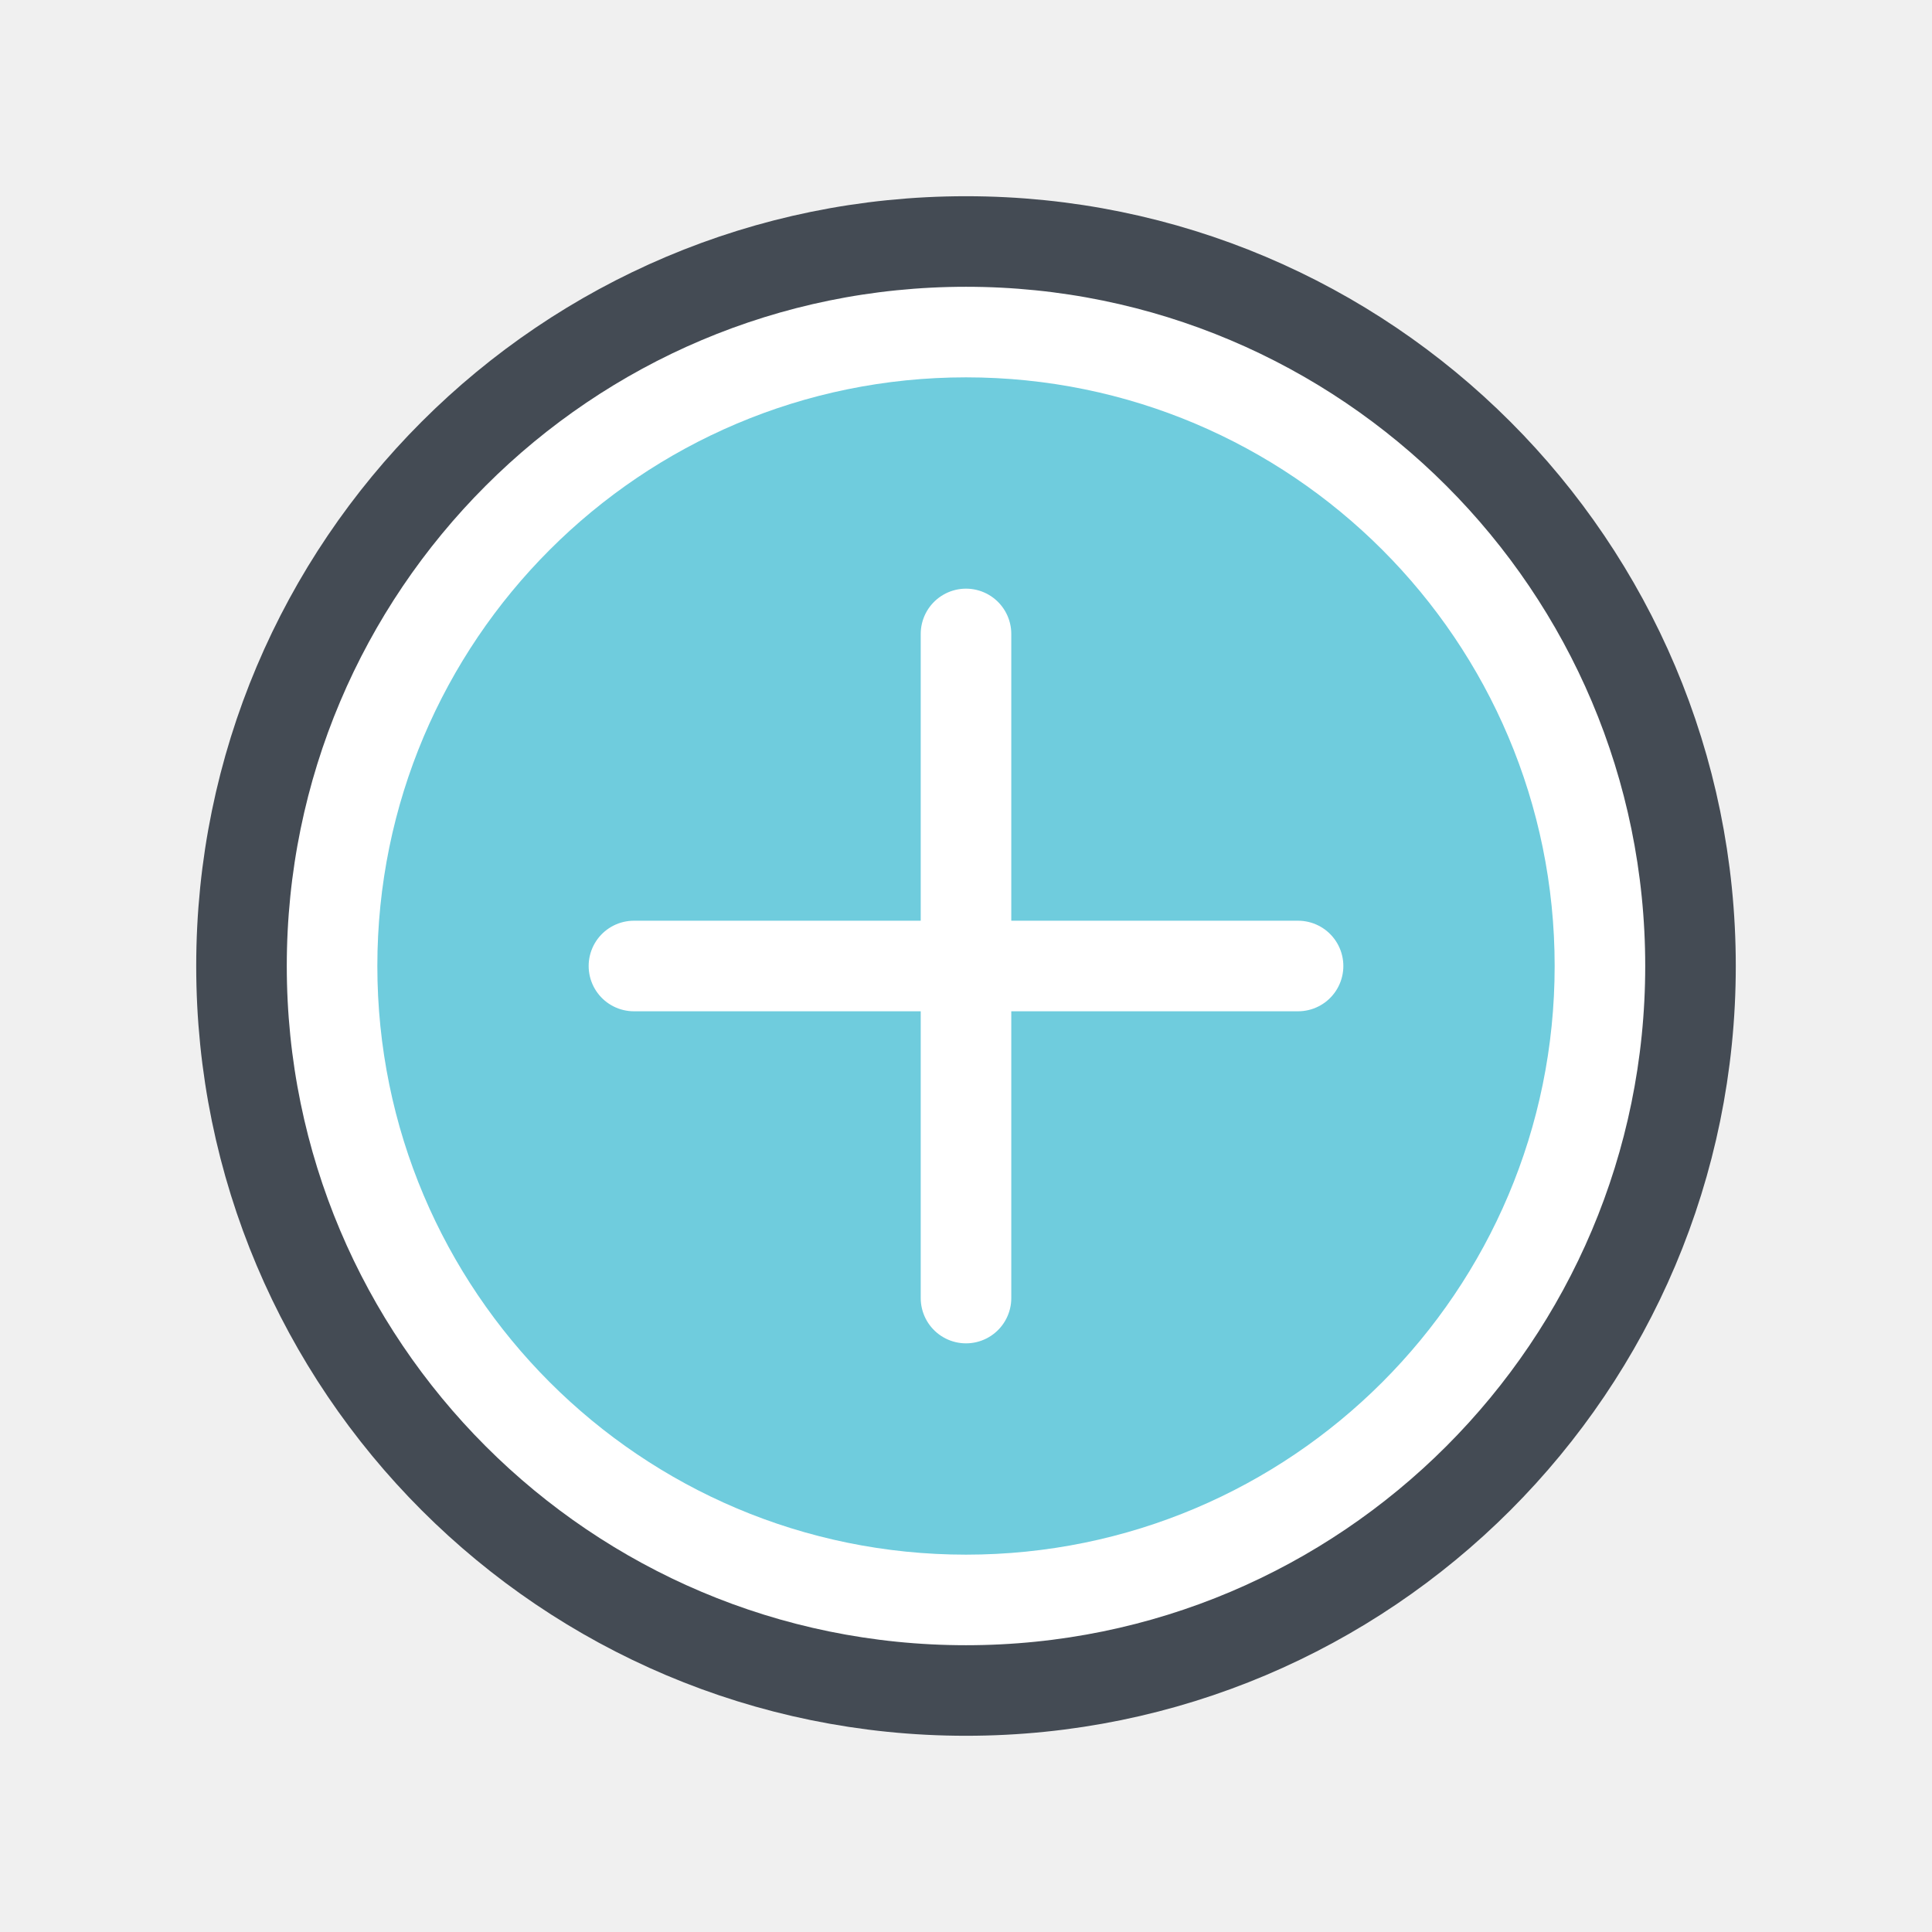
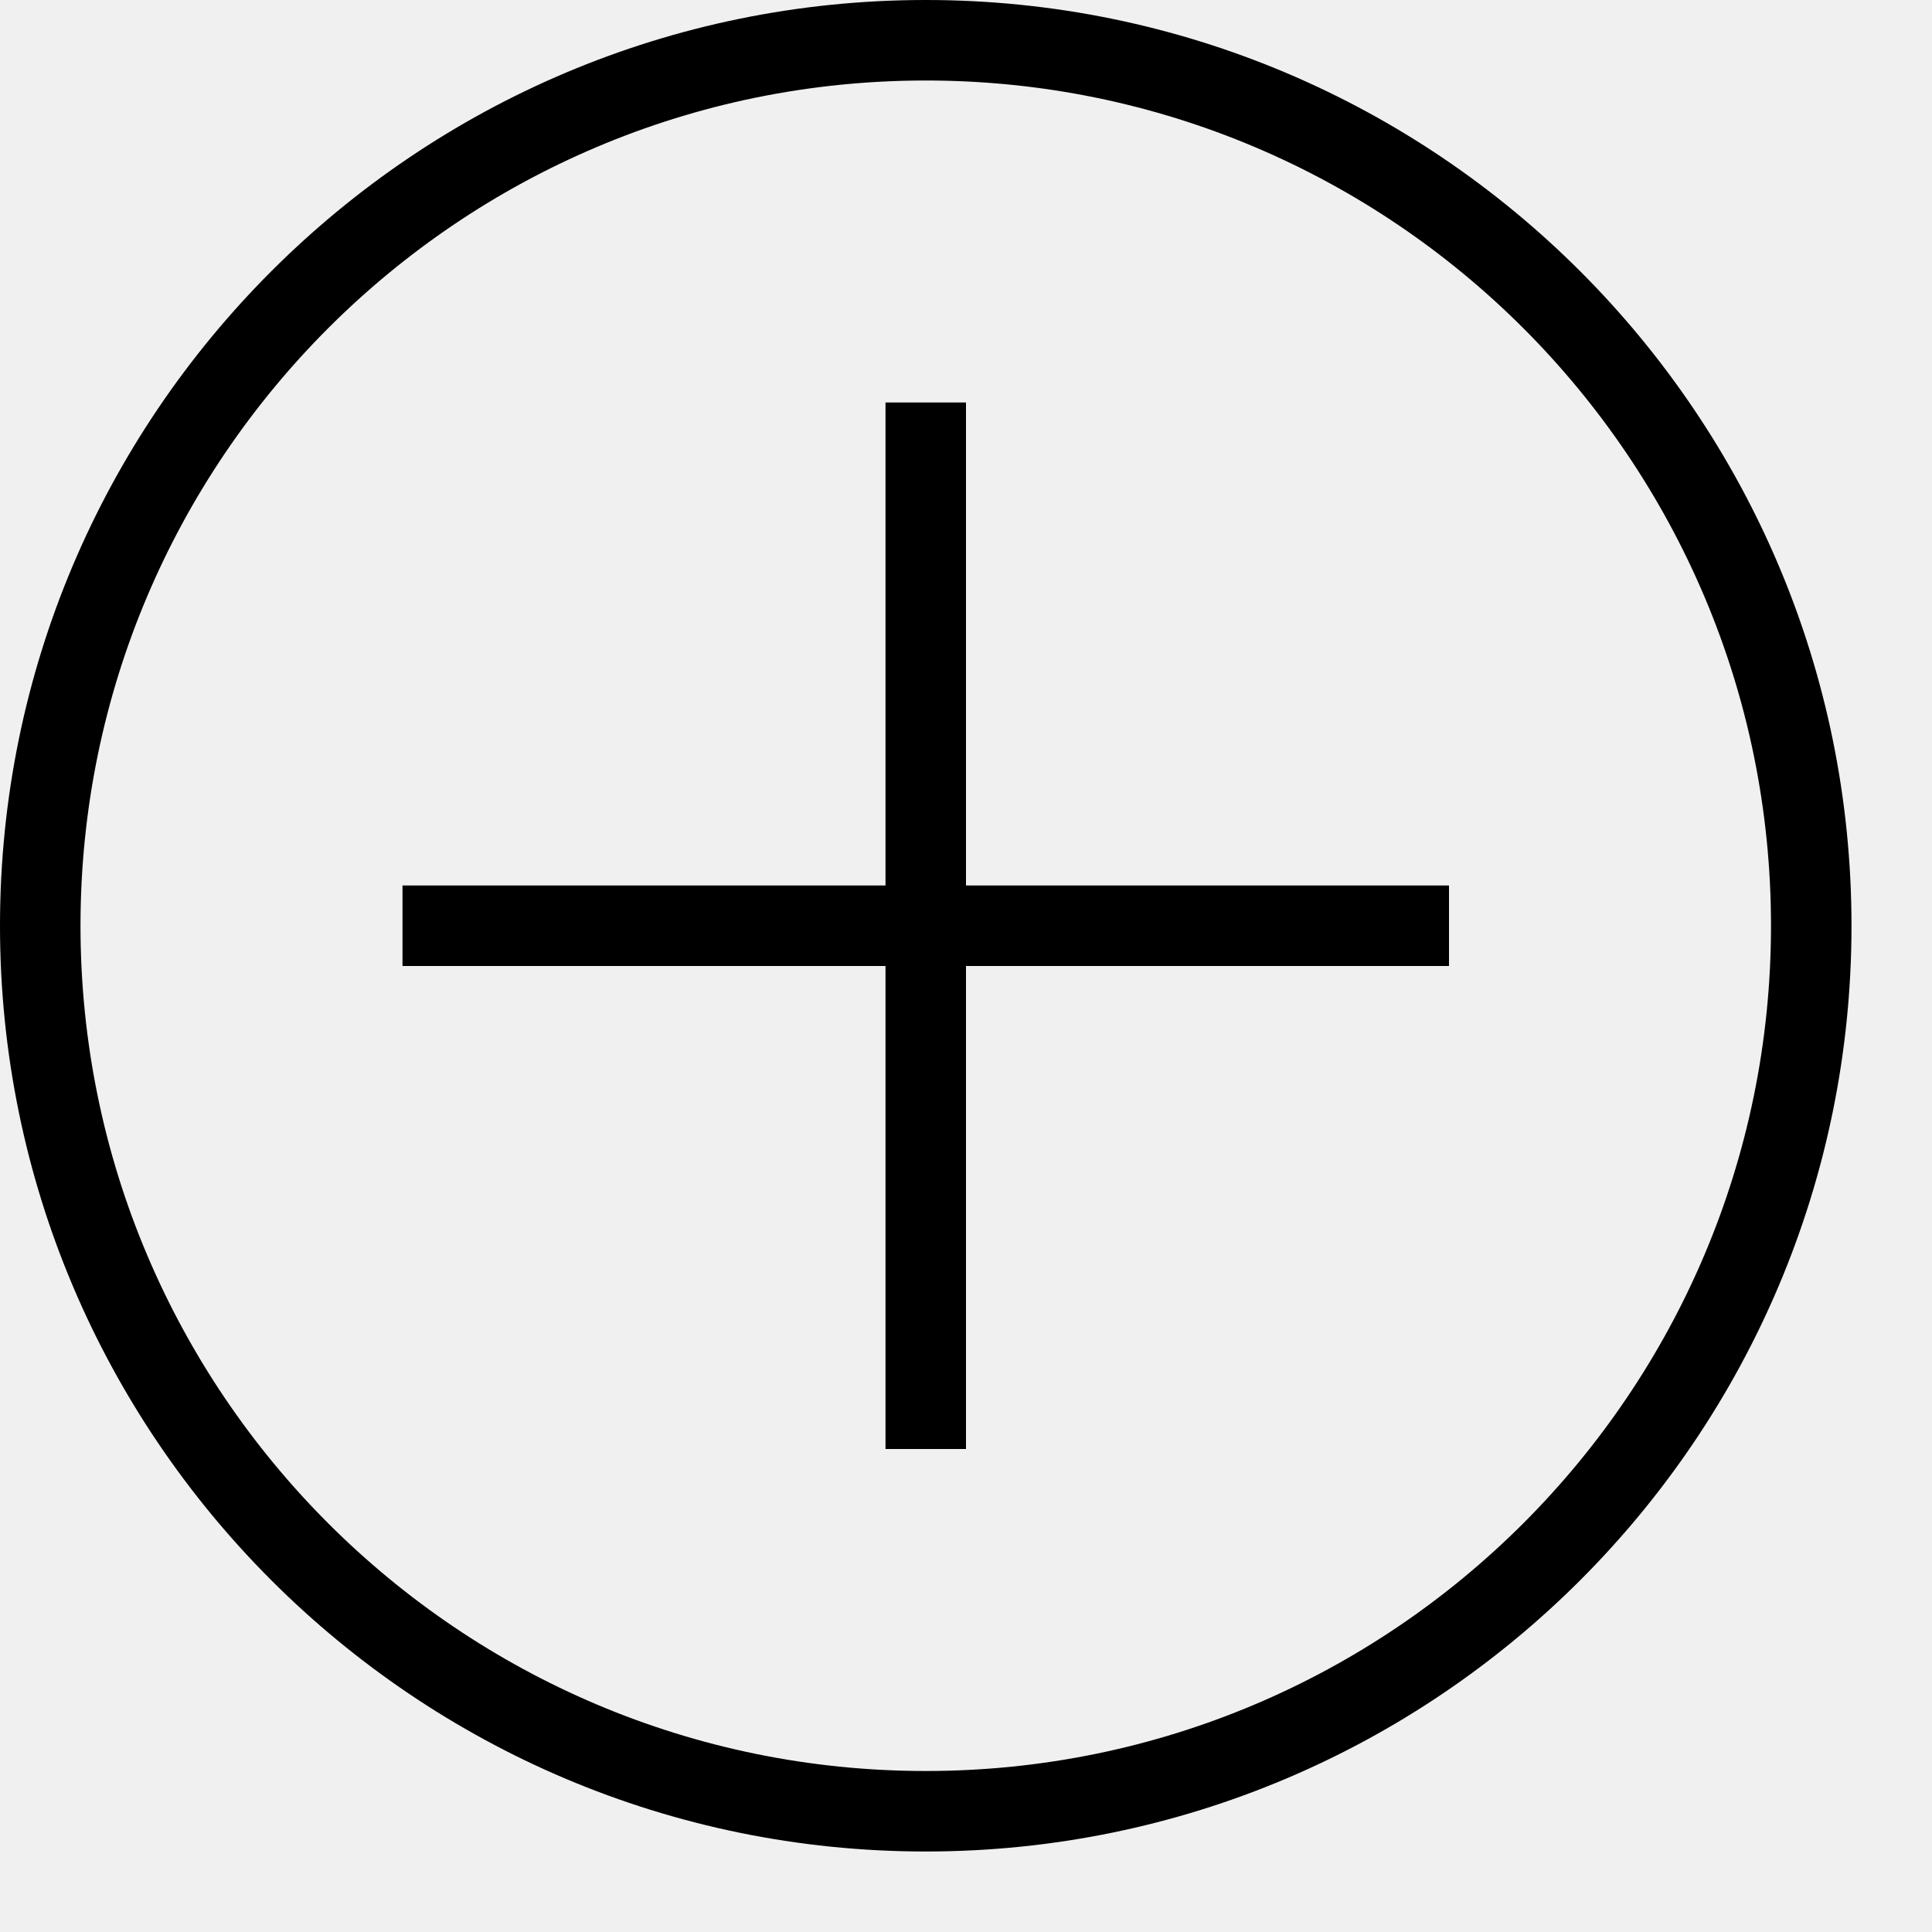
- <svg xmlns="http://www.w3.org/2000/svg" version="1.1" id="Layer_1" x="0px" y="0px" viewBox="0 0 128 128" style="enable-background:new 0 0 128 128;" xml:space="preserve" width="64px" height="64px">
-   <rect x="-368" y="-137" style="display:none;fill:#E0E0E0;" width="866" height="1018" />
-   <circle style="fill:#FFFFFF;" cx="64" cy="64" r="48" />
-   <circle style="fill:#6FCCDD;" cx="64" cy="64" r="39" />
-   <circle style="fill:none;stroke:#444B54;stroke-width:6;stroke-miterlimit:10;" cx="64" cy="64" r="48" />
-   <line style="fill:none;stroke:#FFFFFF;stroke-width:6;stroke-linecap:round;stroke-miterlimit:10;" x1="64" y1="42" x2="64" y2="86" />
-   <line style="fill:none;stroke:#FFFFFF;stroke-width:6;stroke-linecap:round;stroke-miterlimit:10;" x1="42" y1="64" x2="86" y2="64" />
+ <svg xmlns="http://www.w3.org/2000/svg" width="24" height="24" fill-rule="evenodd" clip-rule="evenodd">
+   <path d="M11.5 0c6.347 0 11.5 5.153 11.5 11.5s-5.153 11.5-11.5 11.5-11.5-5.153-11.5-11.5 5.153-11.5 11.5-11.5zm0 1c5.795 0 10.5 4.705 10.5 10.5s-4.705 10.5-10.5 10.5-10.5-4.705-10.5-10.5 4.705-10.5 10.5-10.5zm.5 10h6v1h-6v6h-1v-6h-6v-1h6v-6h1v6z" />
</svg>
